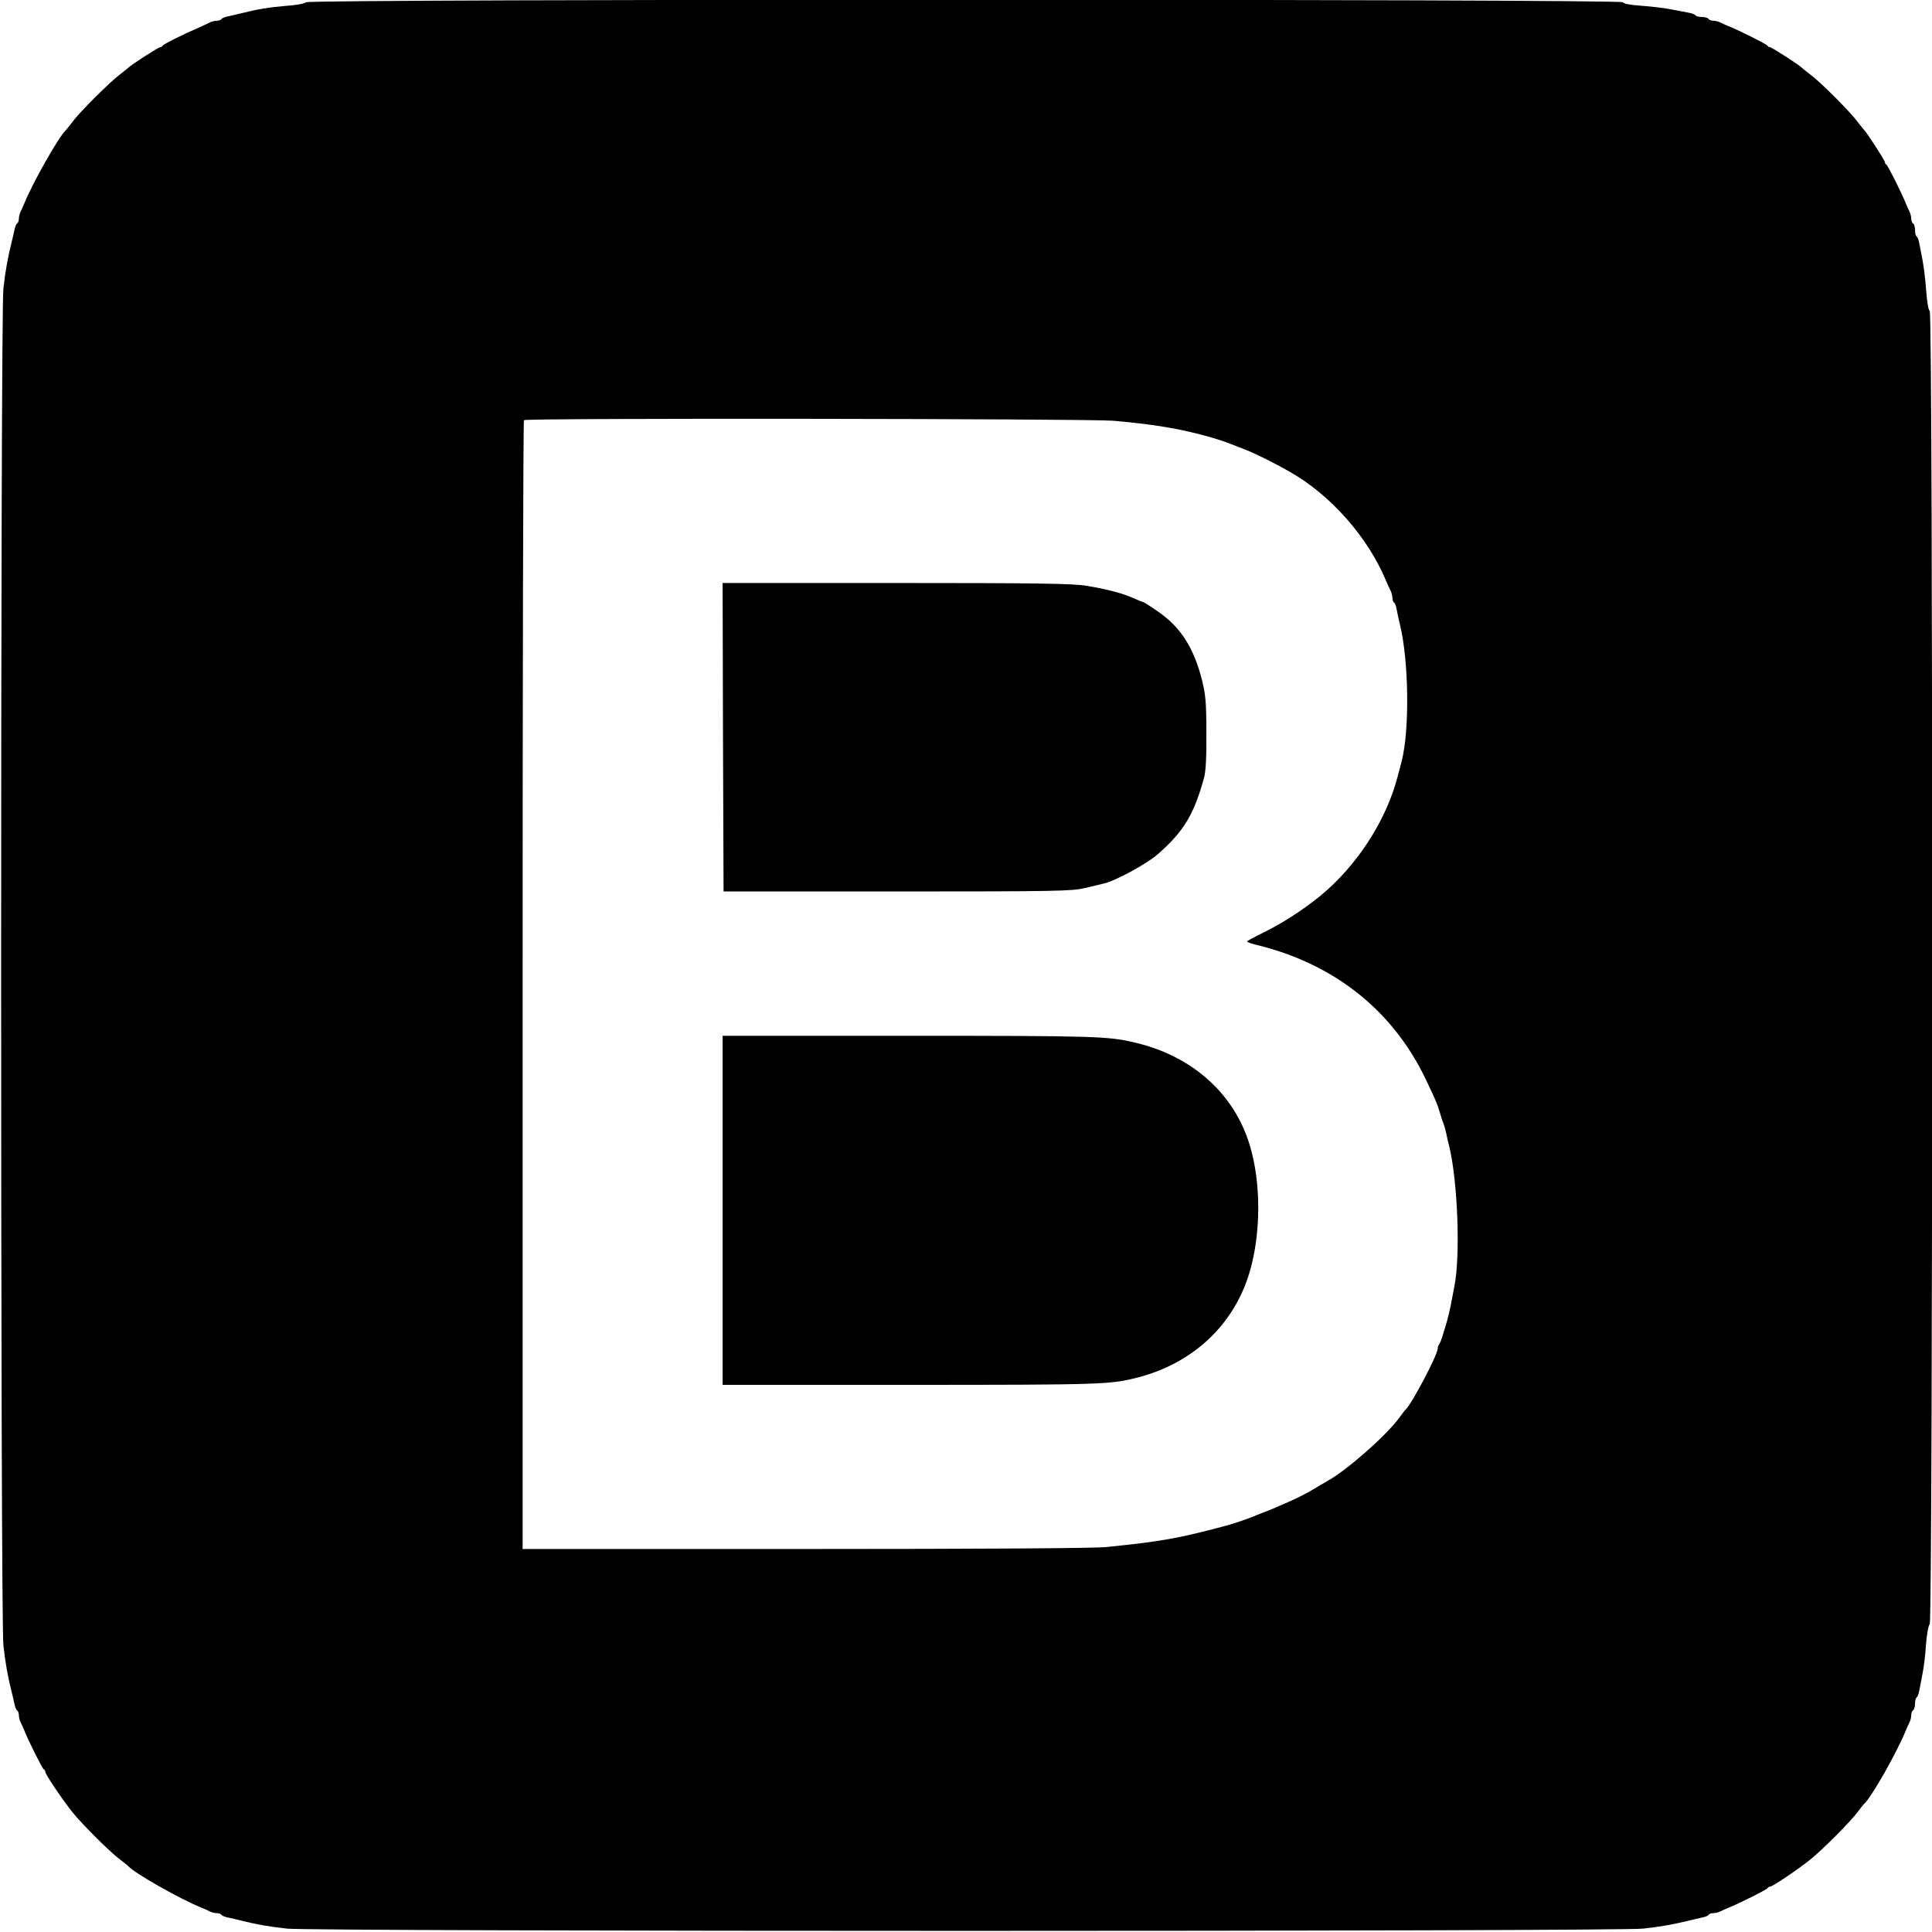
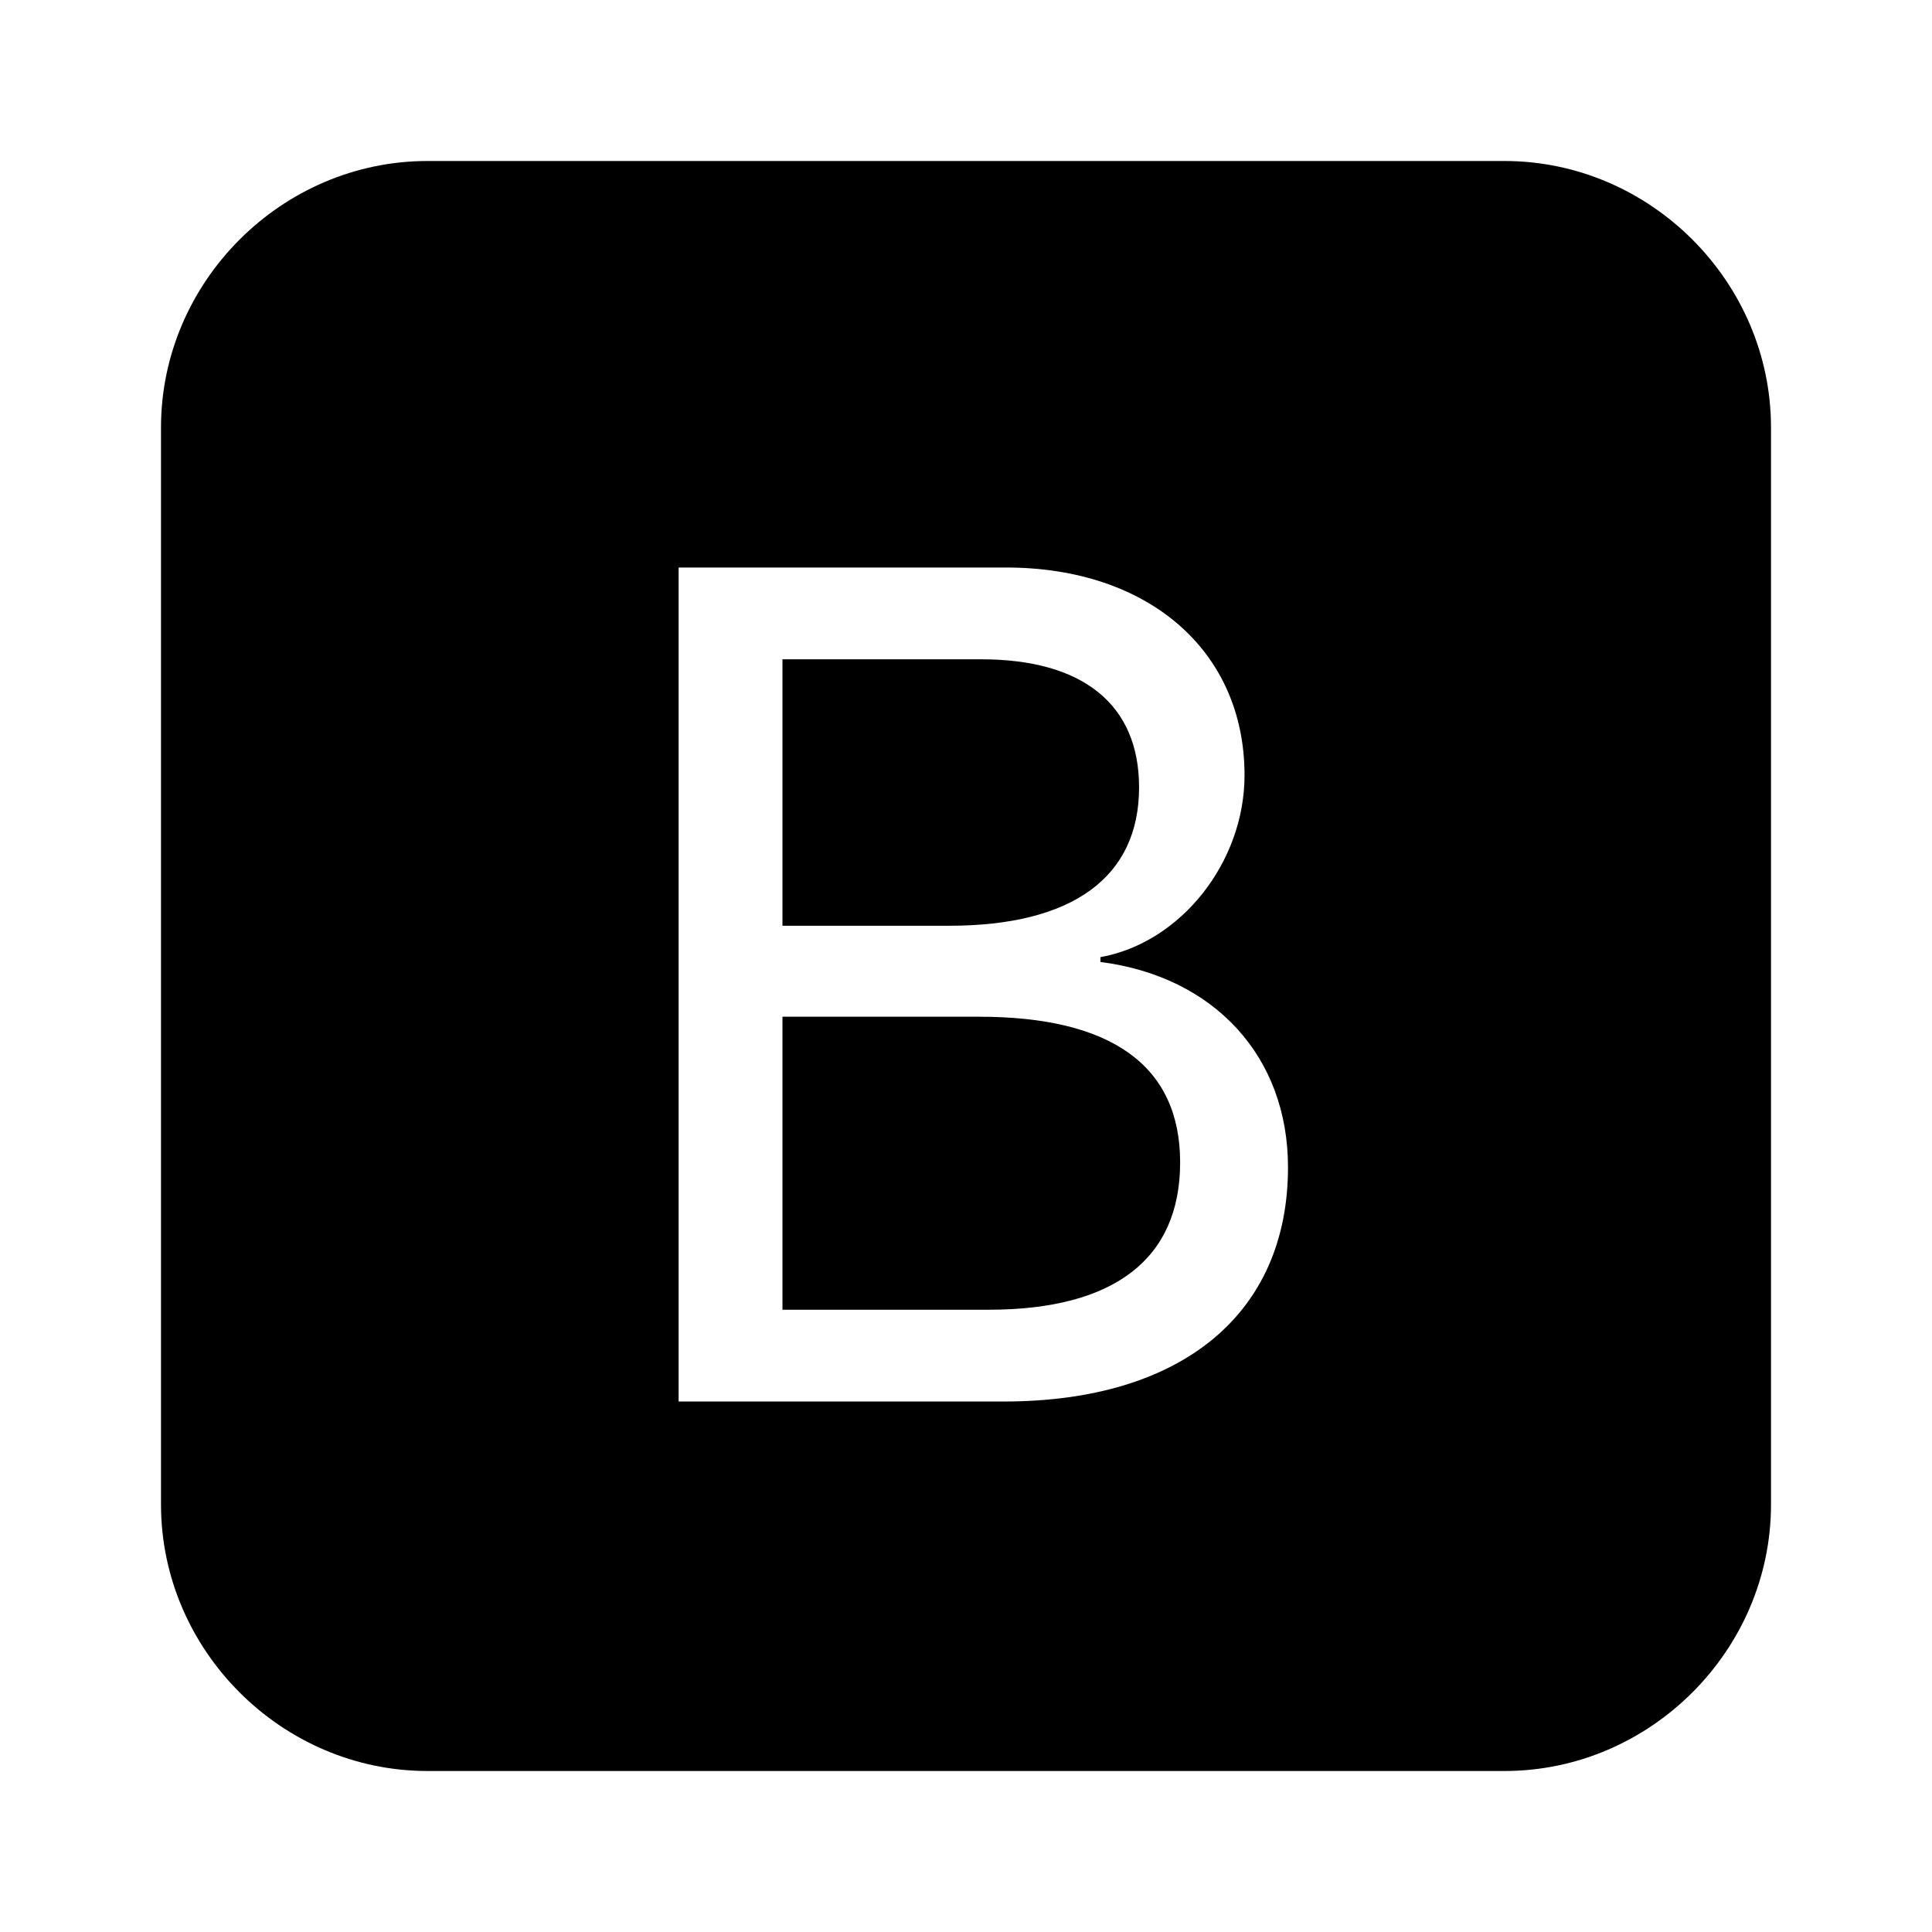
- <svg xmlns="http://www.w3.org/2000/svg" version="1.0" width="1024pt" height="1024pt" viewBox="0 0 1024 1024" preserveAspectRatio="xMidYMid meet">
-   <g transform="translate(0,1024) scale(0.1,-0.1)" fill="#000000" stroke="none">
-     <path d="M1622 10228 c-7 -7 -54 -16 -105 -19 -91 -8 -149 -17 -237 -39 -25 -6 -57 -14 -73 -17 -15 -3 -30 -9 -33 -14 -3 -5 -14 -9 -25 -9 -10 0 -27 -4 -37 -9 -9 -5 -37 -18 -62 -29 -92 -40 -185 -87 -188 -94 -2 -5 -8 -8 -13 -8 -9 0 -158 -96 -169 -109 -3 -3 -23 -19 -45 -36 -52 -39 -213 -199 -250 -250 -17 -22 -33 -42 -36 -45 -35 -30 -178 -282 -221 -390 -6 -14 -14 -33 -19 -42 -5 -10 -9 -27 -9 -37 0 -11 -4 -22 -9 -25 -5 -3 -11 -18 -14 -33 -3 -16 -11 -48 -17 -73 -19 -78 -31 -142 -42 -240 -16 -132 -16 -7053 0 -7190 11 -97 22 -160 42 -240 6 -25 14 -57 17 -73 3 -15 9 -30 14 -33 5 -3 9 -14 9 -25 0 -10 4 -27 9 -37 5 -9 13 -28 19 -42 21 -54 97 -205 104 -208 5 -2 8 -8 8 -13 0 -13 93 -151 144 -214 53 -66 201 -213 251 -250 22 -17 42 -32 45 -36 32 -37 275 -175 390 -221 14 -6 33 -14 42 -19 10 -5 27 -9 37 -9 11 0 22 -4 25 -9 3 -5 18 -11 33 -14 16 -3 48 -11 73 -17 80 -20 143 -31 240 -42 137 -16 7058 -16 7190 0 98 11 162 23 240 42 25 6 57 14 73 17 15 3 30 9 33 14 3 5 14 9 25 9 10 0 27 4 37 9 9 5 28 13 42 19 54 21 205 97 208 104 2 5 8 8 13 8 13 0 151 93 214 144 66 53 213 201 250 251 17 22 32 42 36 45 37 32 175 275 221 390 6 14 14 33 19 42 5 10 9 27 9 37 0 11 4 23 10 26 5 3 10 19 10 35 0 16 4 31 9 34 5 3 11 20 14 38 4 18 11 58 17 88 6 30 15 99 18 152 4 54 13 103 20 110 17 17 18 6954 0 6960 -7 3 -14 45 -19 109 -4 57 -13 129 -19 159 -6 30 -13 70 -17 88 -3 18 -9 35 -14 38 -5 3 -9 18 -9 34 0 16 -4 32 -10 35 -5 3 -10 15 -10 26 0 10 -4 27 -9 37 -5 9 -13 28 -19 42 -21 54 -97 205 -104 208 -5 2 -8 8 -8 13 0 9 -96 158 -109 169 -3 3 -19 23 -36 45 -38 52 -198 212 -250 250 -22 17 -42 33 -45 36 -11 13 -160 109 -169 109 -5 0 -11 3 -13 8 -3 7 -154 83 -208 104 -14 6 -33 14 -42 19 -10 5 -27 9 -37 9 -11 0 -23 5 -26 10 -3 6 -19 10 -35 10 -16 0 -31 4 -34 9 -3 5 -20 11 -38 14 -18 4 -58 11 -88 17 -30 6 -100 15 -154 19 -64 4 -101 11 -104 19 -6 18 -6962 18 -6980 0z m4278 -2218 c127 -11 222 -23 320 -41 103 -19 232 -54 295 -79 11 -4 47 -18 80 -31 59 -23 158 -72 242 -120 216 -123 411 -344 508 -574 9 -22 21 -48 26 -57 5 -10 9 -27 9 -37 0 -11 4 -22 9 -25 5 -3 11 -20 14 -38 3 -18 11 -53 17 -78 47 -193 52 -559 9 -725 -6 -22 -15 -58 -21 -80 -61 -235 -216 -474 -411 -634 -95 -77 -204 -147 -305 -196 -45 -22 -82 -42 -82 -45 0 -4 24 -12 53 -19 412 -101 722 -349 896 -716 53 -112 57 -121 72 -170 6 -22 15 -49 20 -60 4 -11 10 -33 14 -50 3 -16 10 -48 16 -70 45 -183 60 -578 28 -740 -5 -27 -14 -75 -20 -105 -6 -30 -15 -66 -19 -80 -4 -14 -13 -45 -21 -70 -7 -25 -16 -49 -21 -54 -4 -6 -8 -16 -8 -24 0 -33 -138 -294 -169 -322 -4 -3 -19 -23 -35 -45 -68 -93 -273 -274 -376 -332 -19 -11 -57 -33 -85 -50 -27 -16 -66 -36 -85 -45 -81 -37 -147 -65 -180 -77 -19 -7 -44 -17 -55 -22 -27 -11 -113 -40 -150 -49 -240 -64 -336 -81 -625 -110 -68 -6 -628 -10 -1597 -10 l-1493 0 0 2988 c0 1644 3 2992 7 2995 11 12 2985 8 3123 -3z" />
-     <path d="M3832 6333 l3 -818 920 0 c853 0 925 2 995 18 41 10 86 21 100 24 58 12 228 104 286 155 138 121 192 211 245 403 10 35 14 108 13 240 0 164 -4 202 -23 280 -44 172 -112 279 -231 362 -41 29 -78 52 -83 53 -4 0 -26 9 -50 20 -53 24 -138 47 -247 65 -69 12 -254 15 -1008 15 l-922 0 2 -817z" />
-     <path d="M3830 3825 l0 -925 998 0 c1020 0 1058 2 1202 39 295 76 512 281 594 561 60 206 60 473 0 670 -82 273 -303 471 -604 543 -145 35 -205 37 -1199 37 l-991 0 0 -925z" />
-   </g>
+ <svg xmlns="http://www.w3.org/2000/svg" width="96" height="96" viewBox="0 0 96 96" fill="none">
+   <path d="M47.16 46H38.88V32.76H48.76C53.8 32.76 56.6 35 56.6 39.12C56.6 43.6 53.28 46 47.16 46ZM48.64 50.52H38.88V65.08H49.12C55.36 65.08 58.64 62.56 58.64 57.76C58.64 52.96 55.24 50.52 48.64 50.52ZM88 21.24V74.76C88 82 82 88 74.76 88H21.24C14 88 8 82 8 74.76V21.24C8 14 14 8 21.24 8H74.76C82 8 88 14 88 21.24ZM64 58C64 52.48 60.32 48.52 54.68 47.8V47.56C58.68 46.84 61.84 42.84 61.84 38.52C61.84 32.32 57.04 28.2 50 28.2H33.72V69.64H49.88C58.72 69.64 64 65.28 64 58Z" fill="currentColor" />
</svg>
